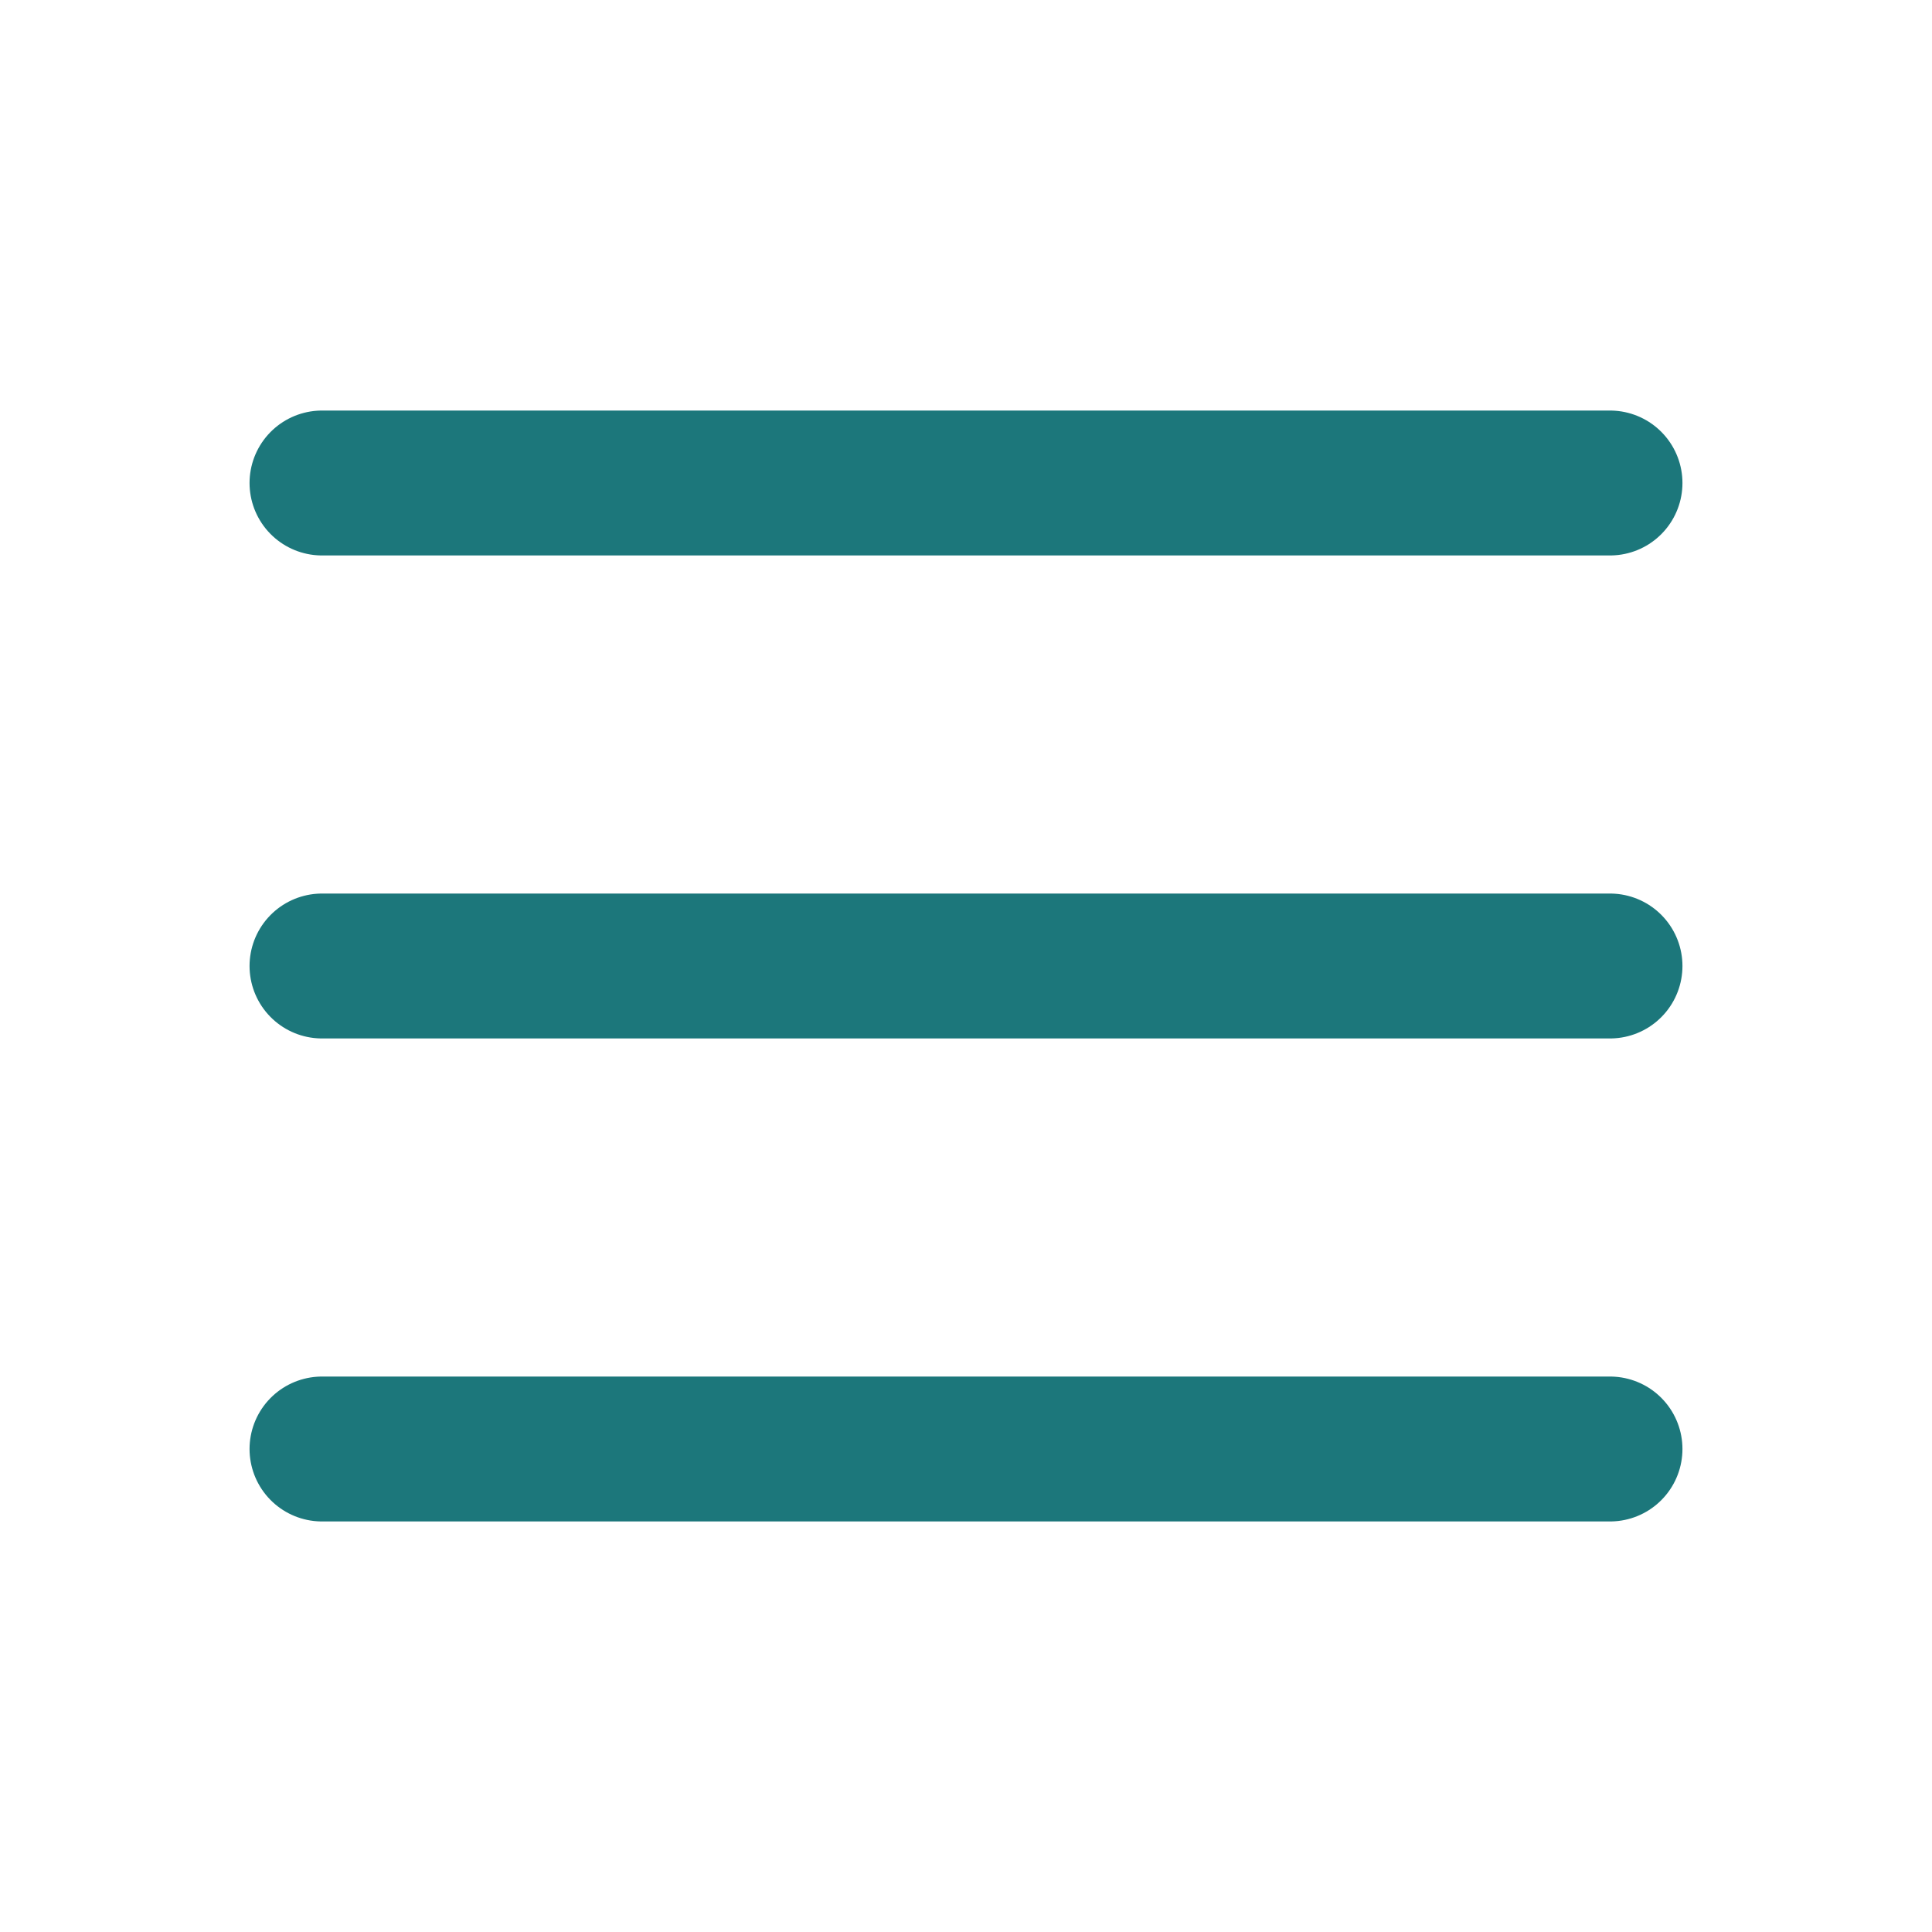
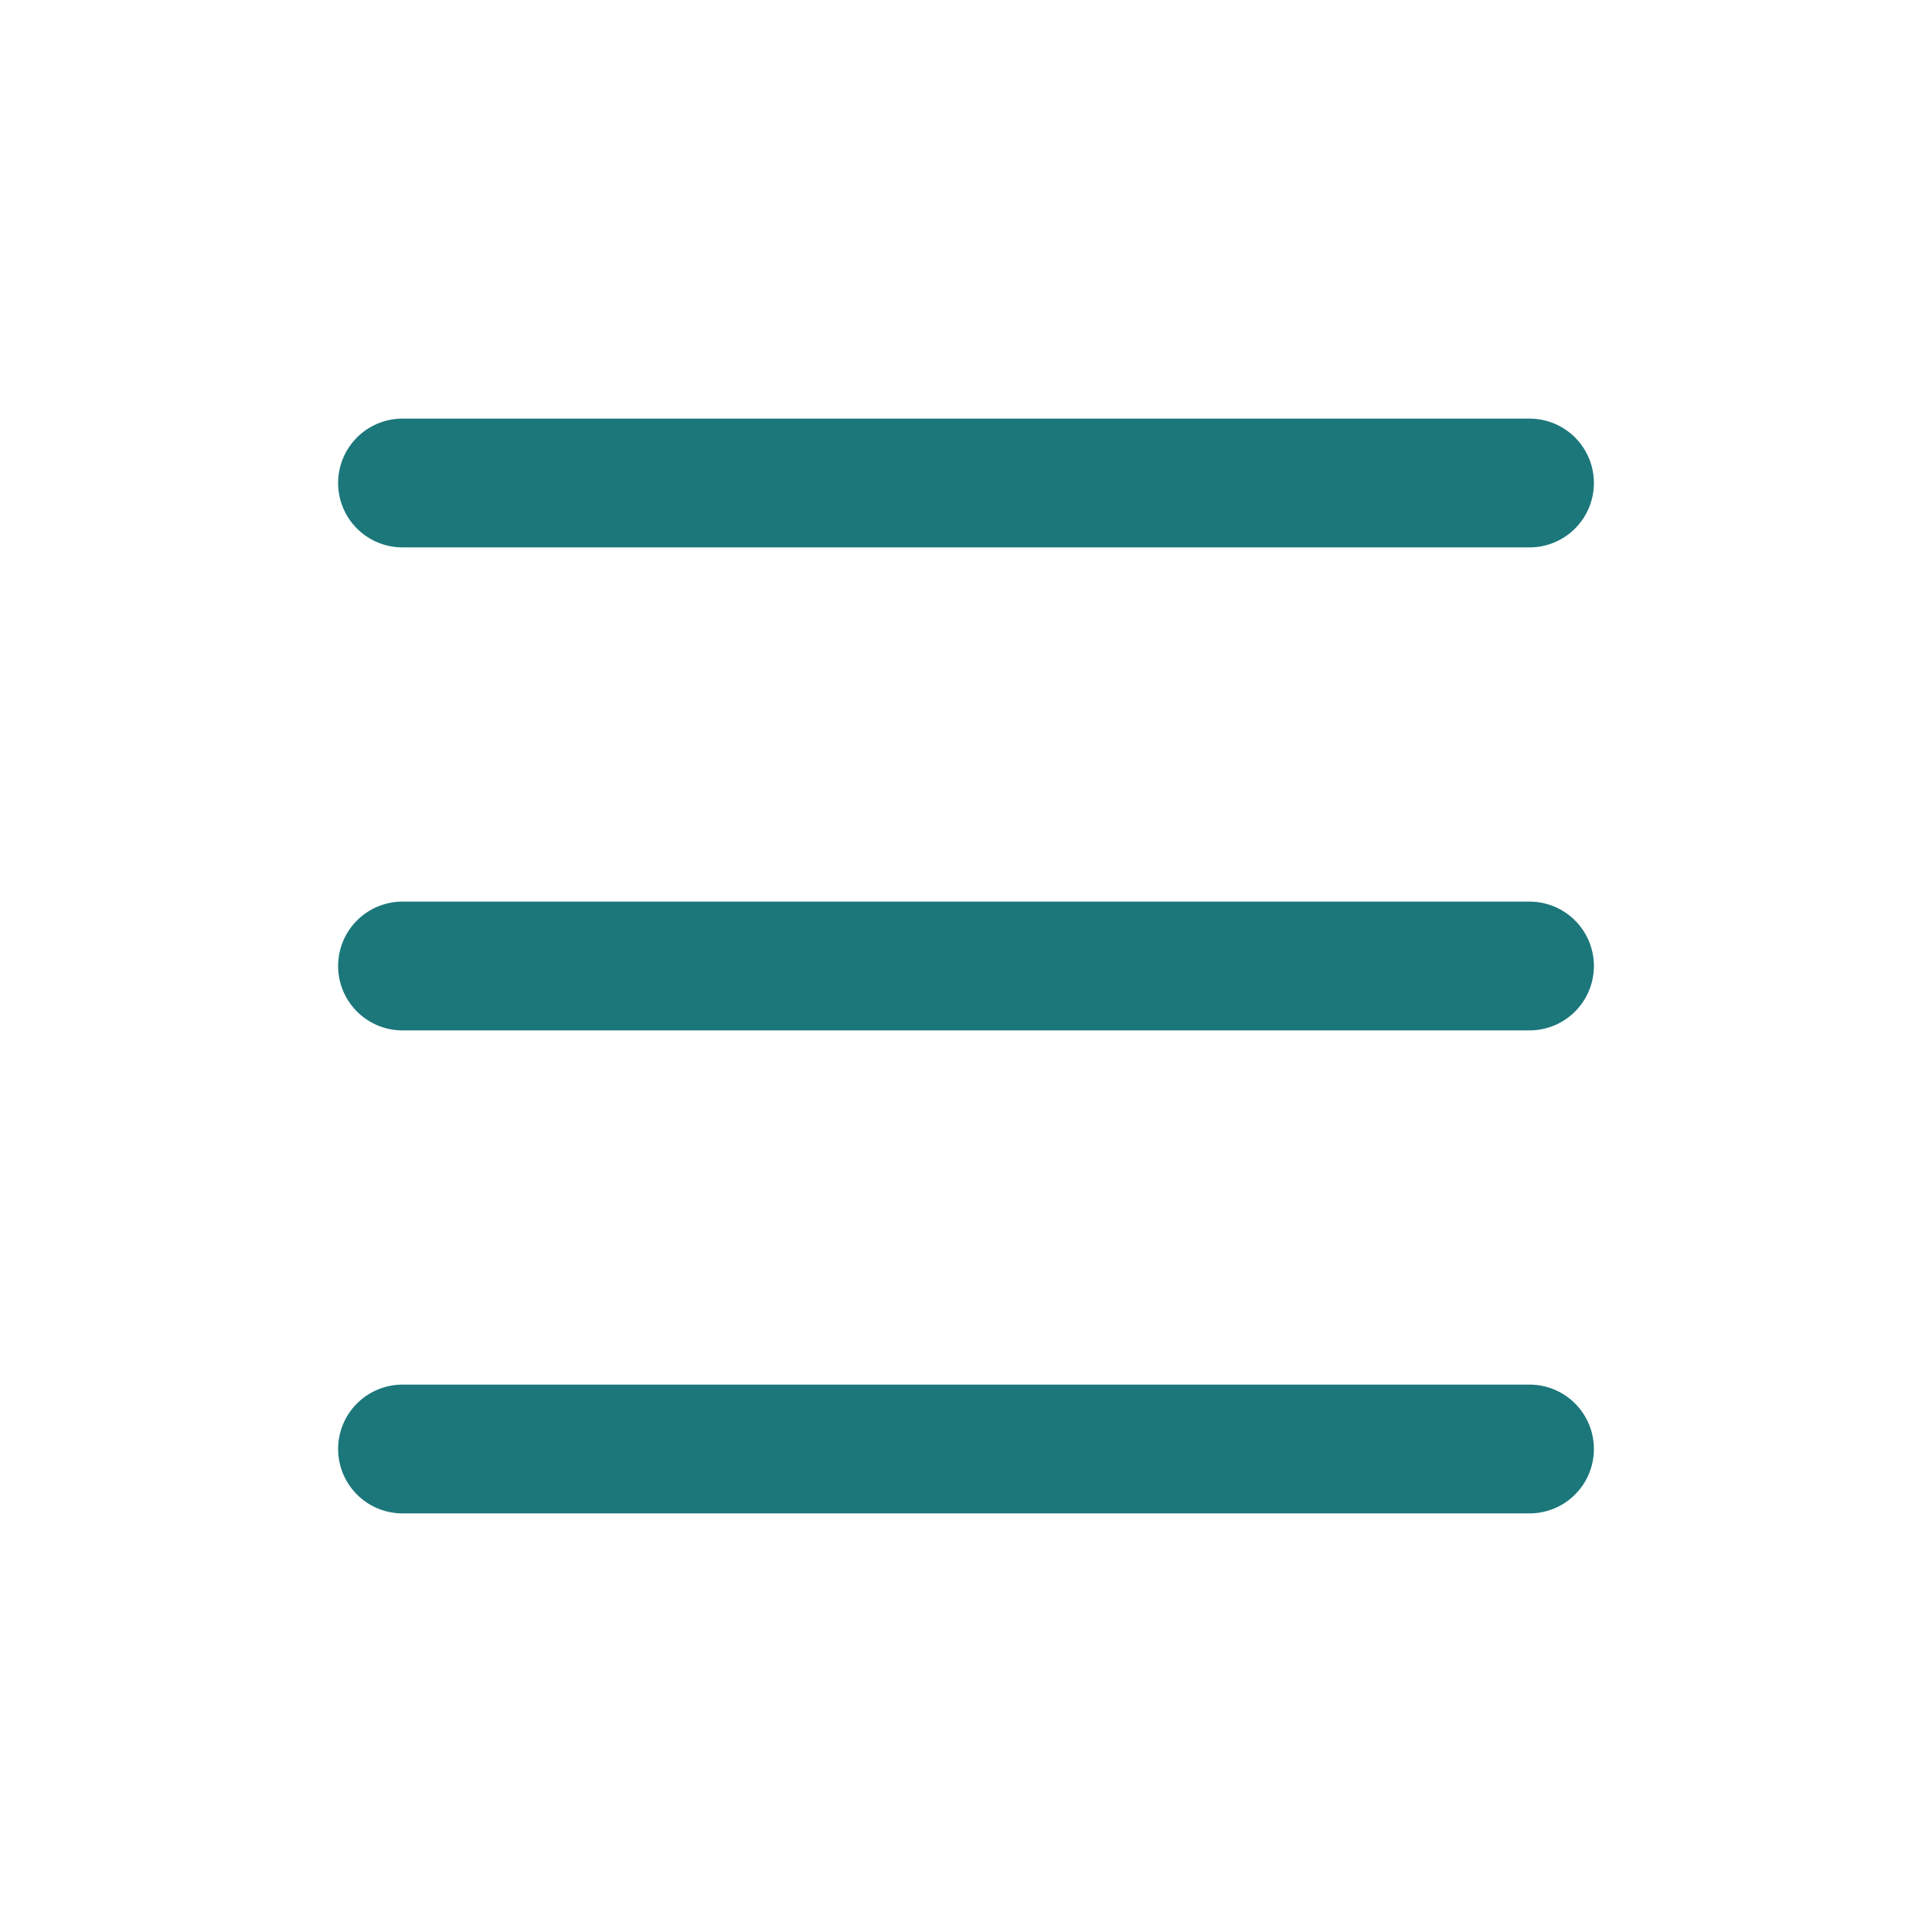
- <svg xmlns="http://www.w3.org/2000/svg" viewBox="0 0 24 24" fill="none" stroke="#1c777b" stroke-width="1.8" stroke-linecap="round" stroke-linejoin="round">
-   <path d="M4 6h16M4 12h16M4 18h16" />
+ <svg xmlns="http://www.w3.org/2000/svg" viewBox="0 0 24 24" fill="none" stroke="#1c777b" stroke-width="1.6" stroke-linecap="round" stroke-linejoin="round">
+   <path d="M5 6h14M5 12h14M5 18h14" />
</svg>
